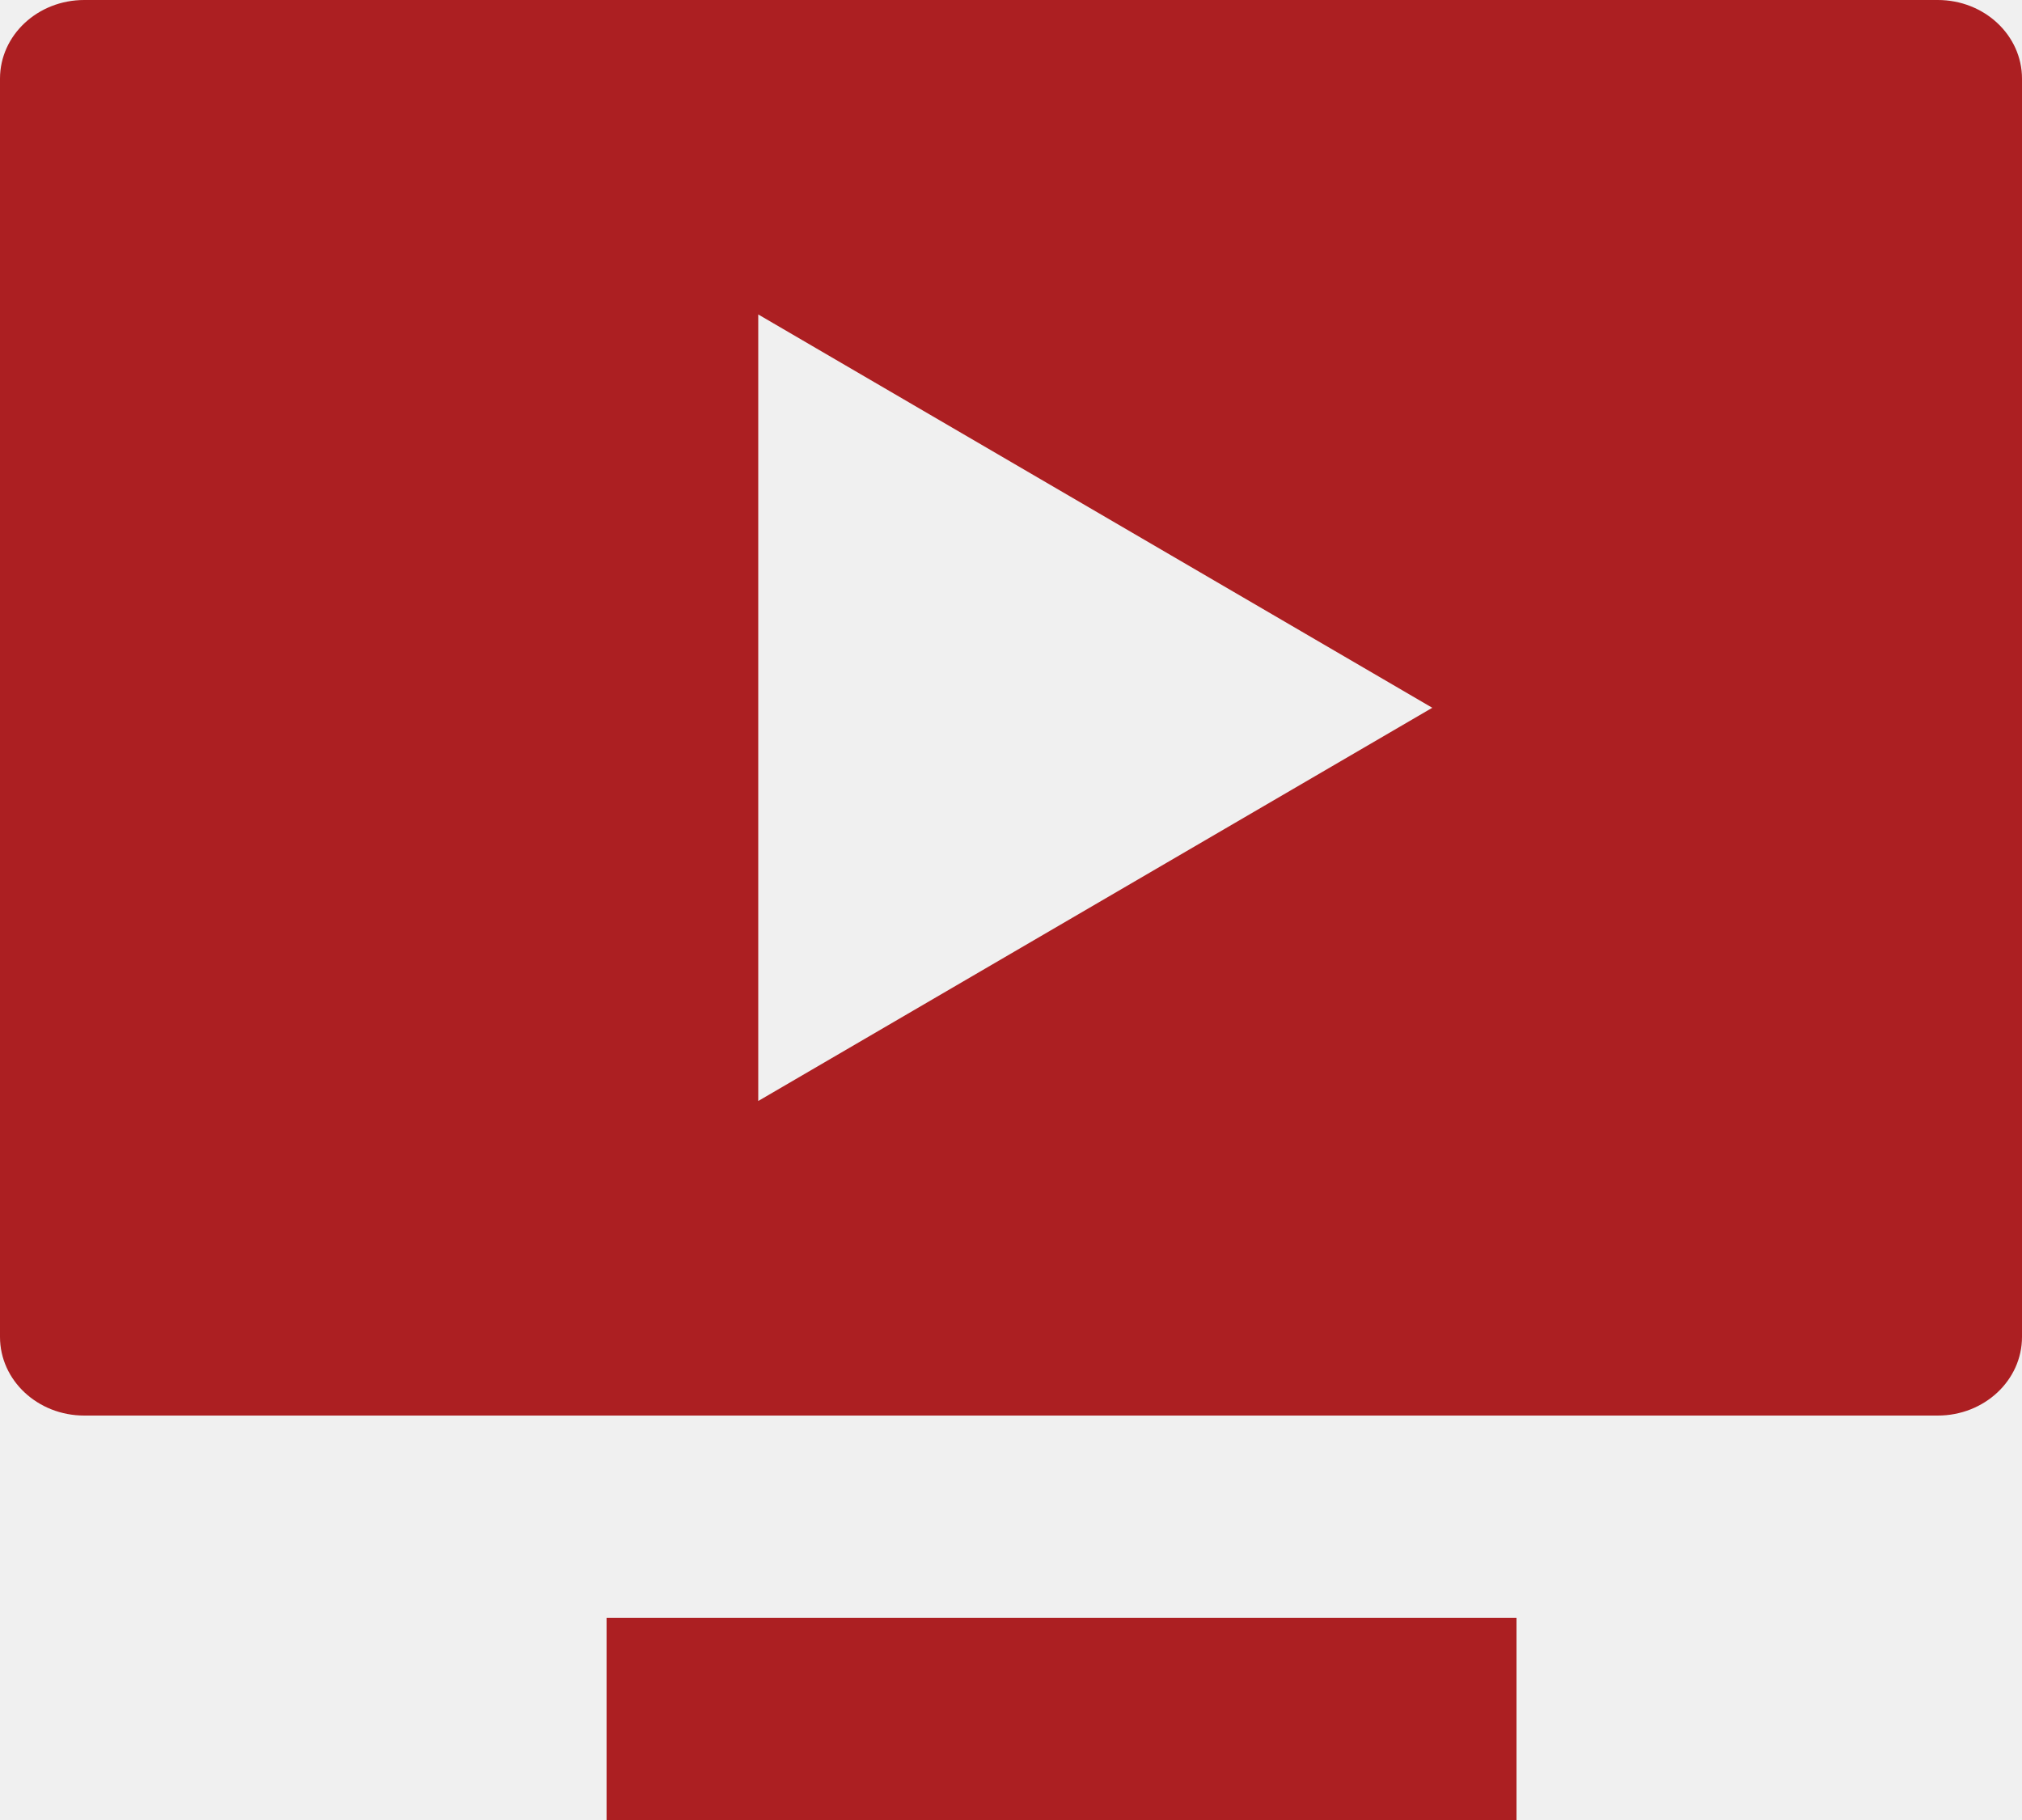
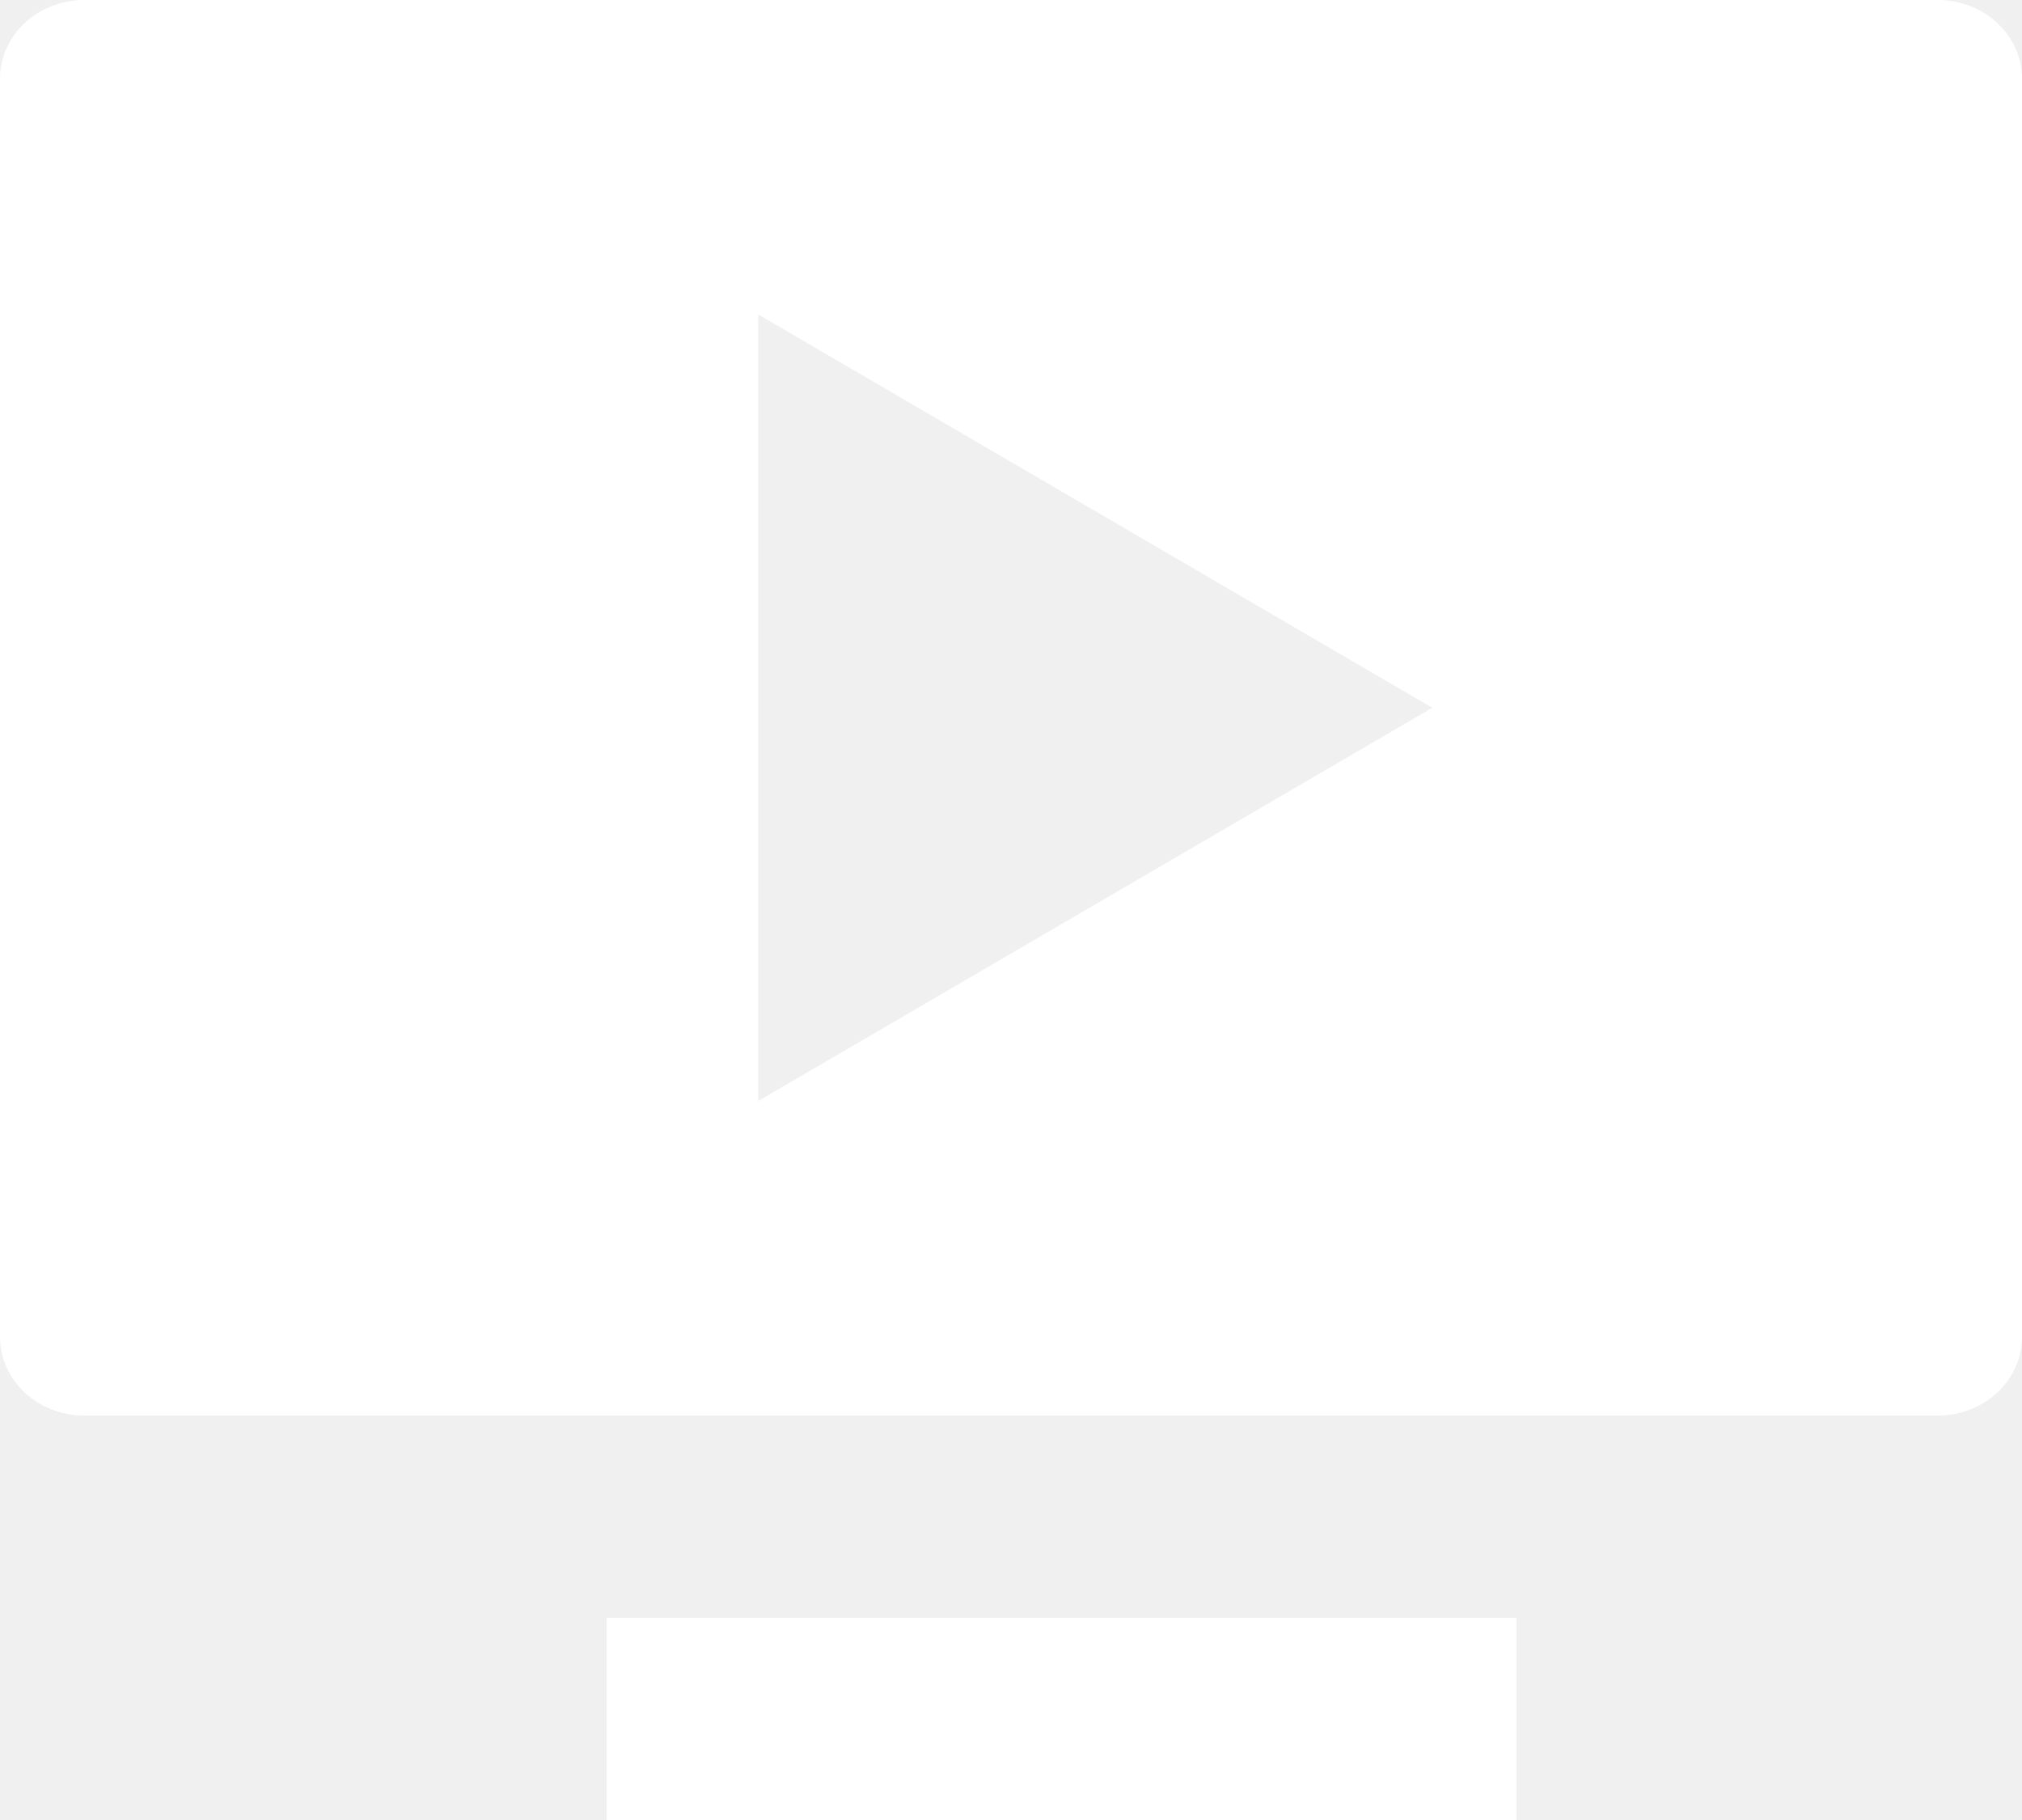
<svg xmlns="http://www.w3.org/2000/svg" width="20" height="18" viewBox="0 0 20 18">
-   <g fill="#AC1F22" fill-rule="nonzero">
+   <g fill="#FFF" fill-rule="nonzero">
    <path d="M19.167 0H.833C.373 0 0 .348 0 .778v12.444c0 .43.373.778.833.778h18.334c.46 0 .833-.348.833-.778V.778c0-.43-.373-.778-.833-.778zM7.5 10.889V3.11L14.167 7 7.5 10.889zM6 16h9v2H6z" />
  </g>
</svg>
